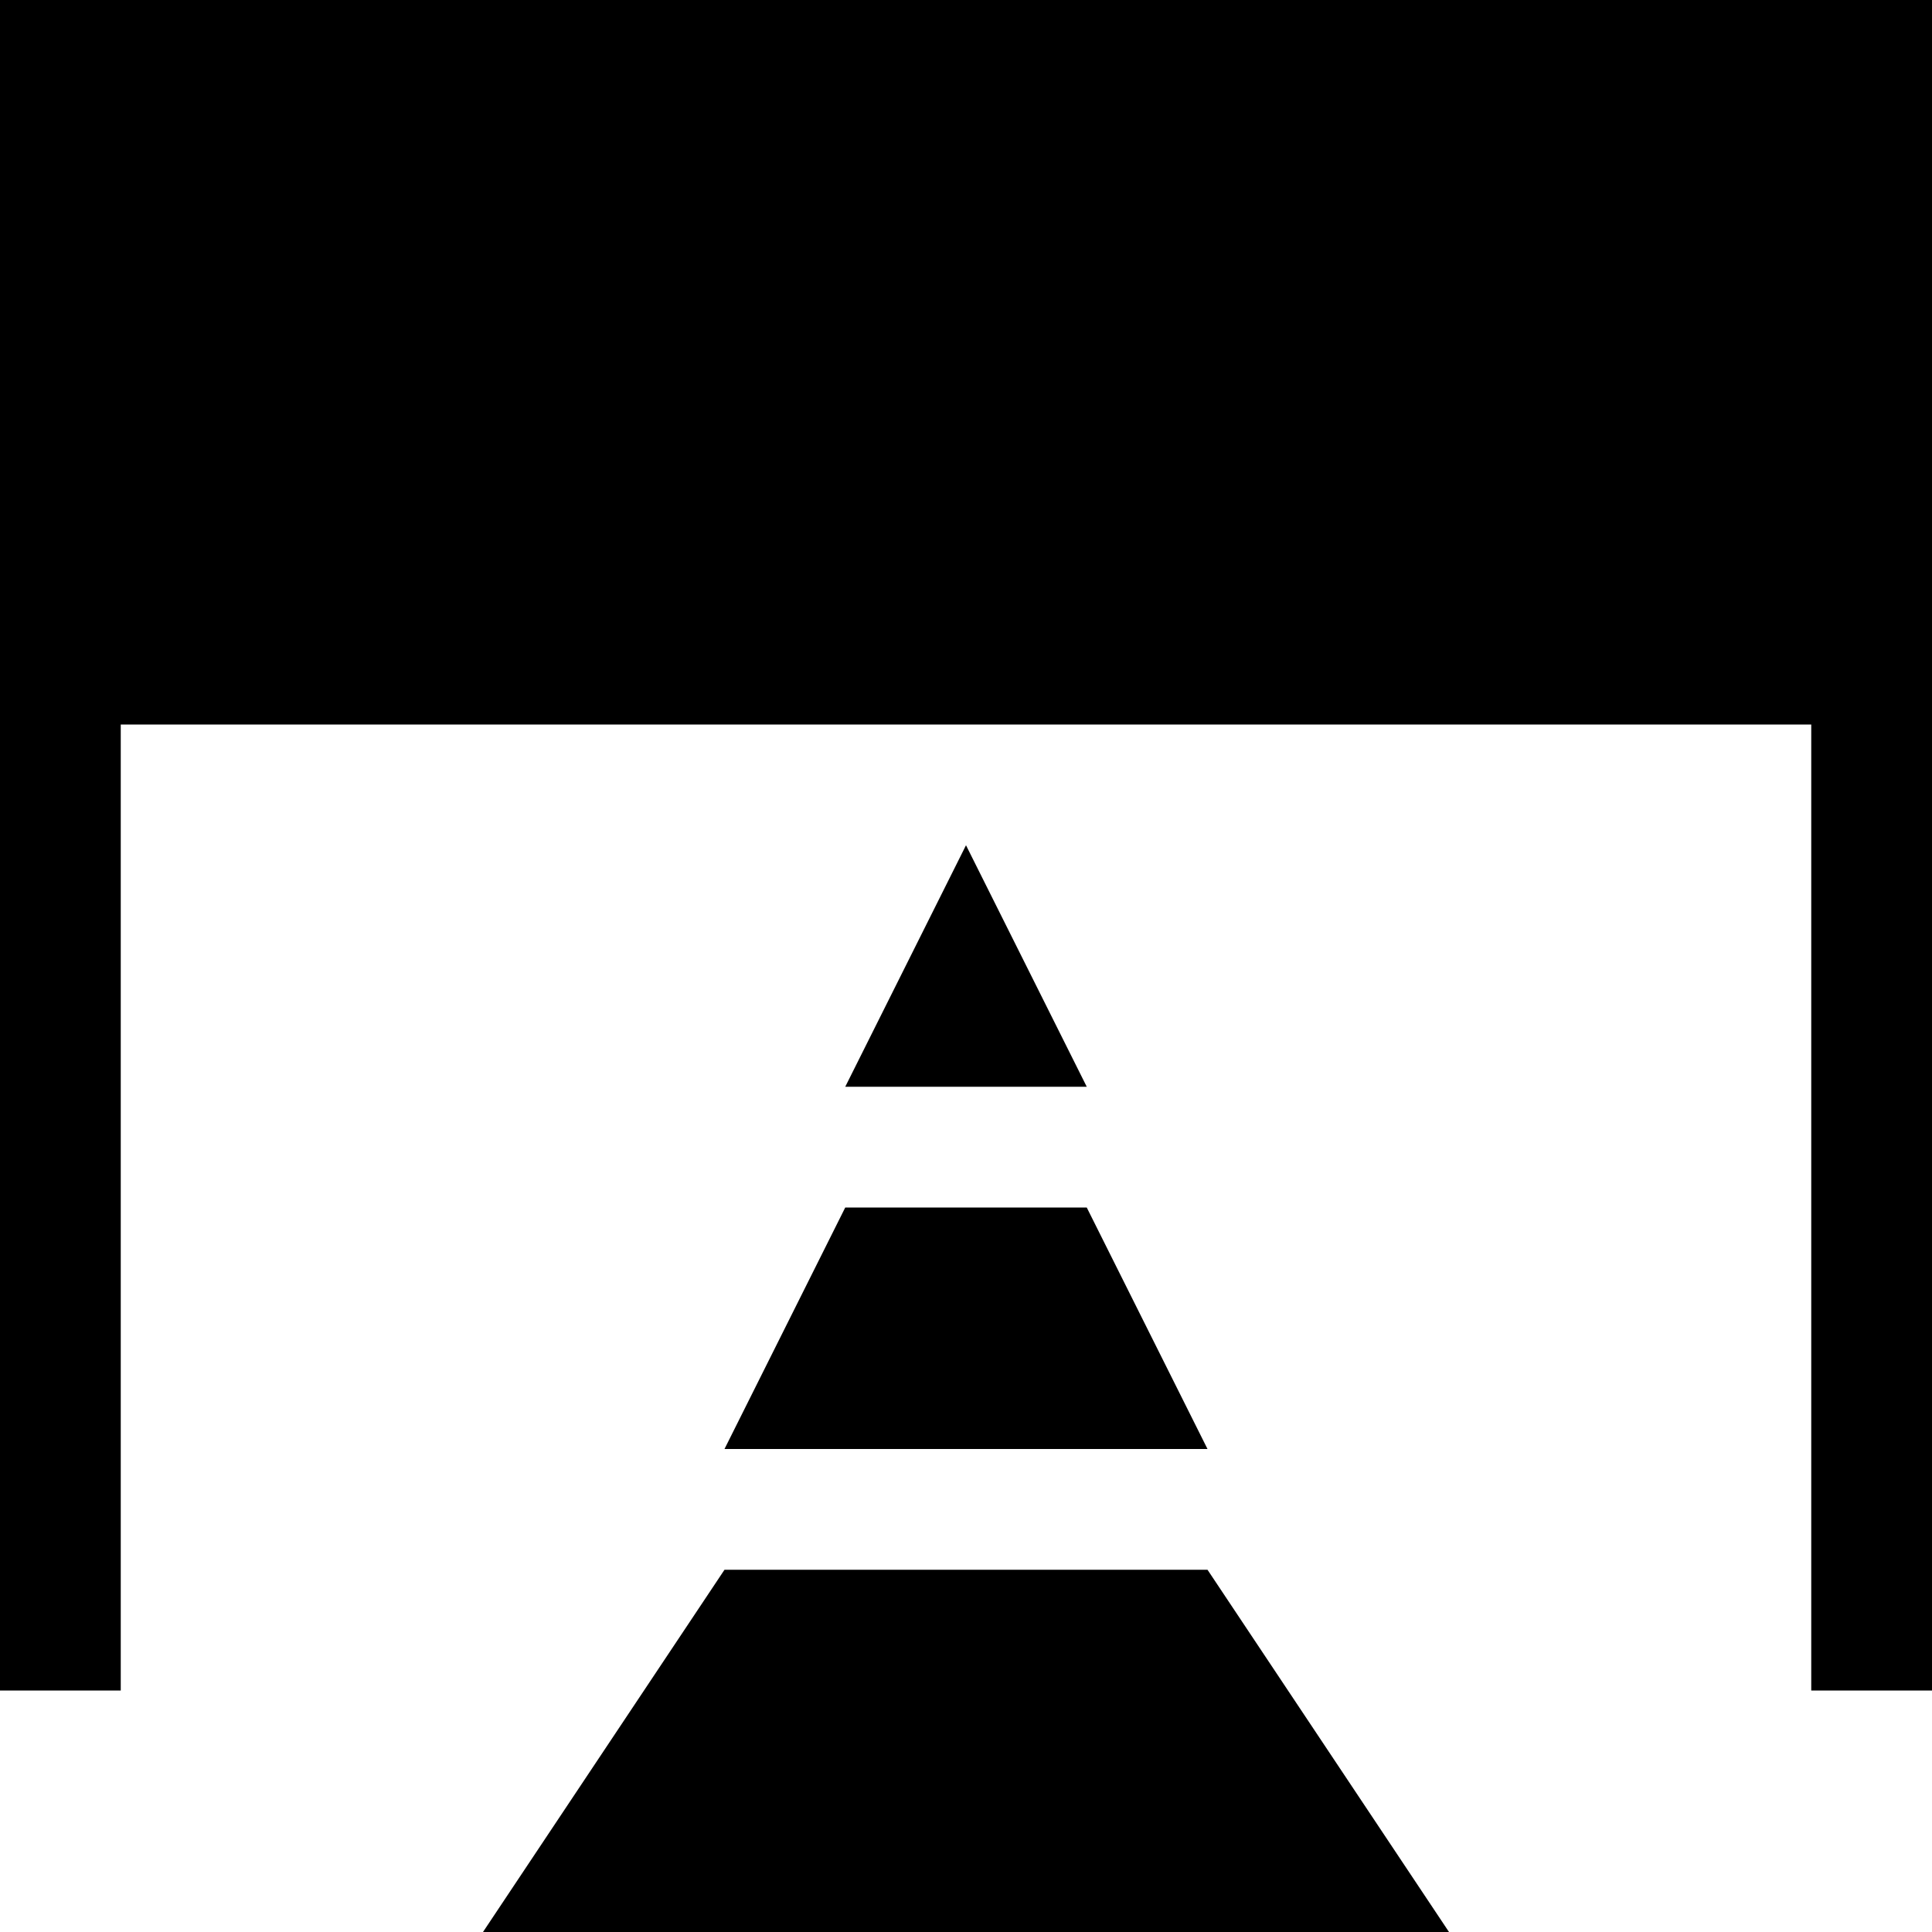
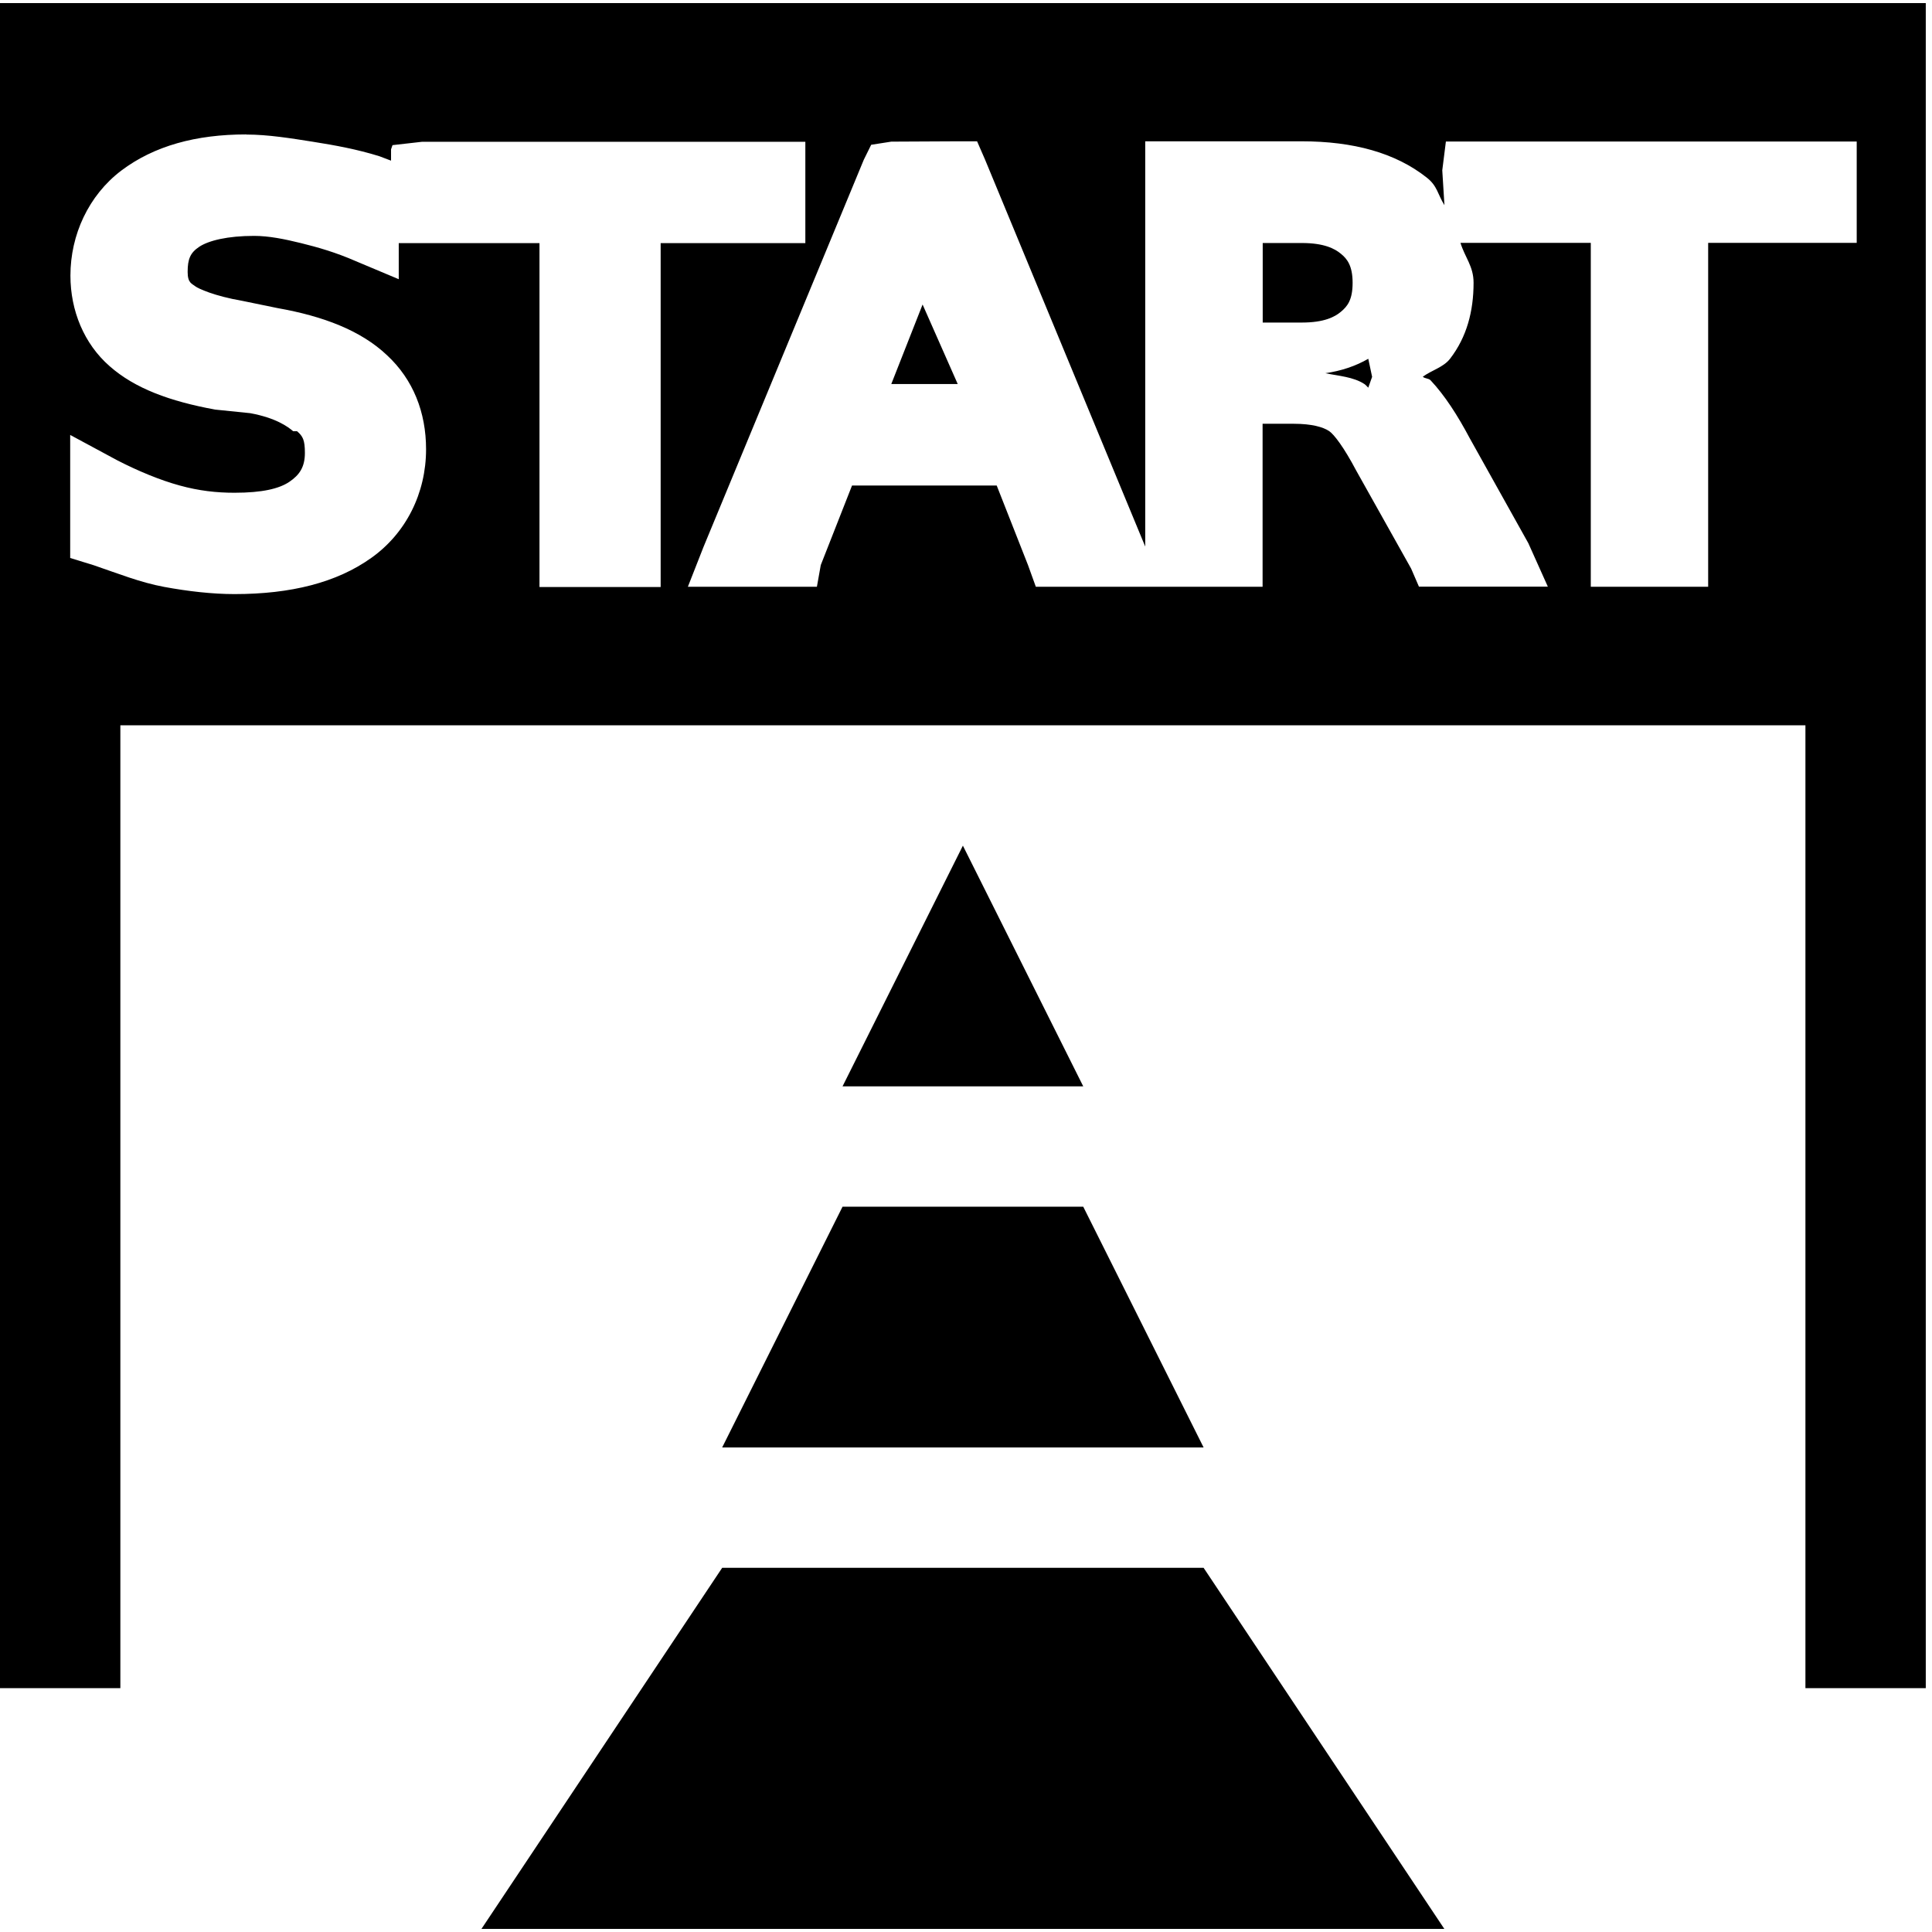
- <svg xmlns="http://www.w3.org/2000/svg" version="1.1" id="svg2" height="64px" width="64px" data-tags="start" viewBox="0 0 64 64" style="margin-left: 8px; margin-top: 8px;">
-   <path d="M0.00,0.00L 64.00,0.00L 64.00,24.00L0.00,24.00zM0.00,24.00L 4.00,24.00L 4.00,56.00L0.00,56.00zM 60.00,24.00L 64.00,24.00L 64.00,56.00L 60.00,56.00zM 16.00,64.00  m0.00,0.00, 32.00,0.00 -8.00-12.00 -16.00,0.00 zM 24.00,48.00  m0.00,0.00, 16.00,0.00 -4.00-8.00 -8.00,0.00 zM 28.00,36.00  m0.00,0.00, 8.00,0.00 -4.00-8.00 0.00,0.00 zM 8.184,4.364  m0.00,0.00,c -1.672,0.00 -3.064,0.38 -4.156,1.204 -1.084,0.824 -1.688,2.132 -1.688,3.488 0.00,1.164 0.452,2.264 1.30,3.008 0.844,0.744 2.004,1.168 3.508,1.444 l 1.168,0.12 c 0.848,0.156 1.244,0.444 1.428,0.60 l 0.128,0.00 c 0.192,0.164 0.26,0.292 0.26,0.72 0.00,0.48 -0.188,0.74 -0.52,0.964 -0.336,0.224 -0.888,0.36 -1.82,0.36 -0.596,0.00 -1.18-0.064 -1.82-0.24 -0.644-0.176 -1.38-0.48 -2.08-0.84 l -1.56-0.84 0.00,1.684 0.00,1.804 0.00,0.60 0.78,0.24 c 0.832,0.284 1.548,0.572 2.34,0.72 0.796,0.148 1.608,0.24 2.34,0.24 1.872,0.00 3.396-0.38 4.548-1.204 1.156-0.82 1.82-2.152 1.82-3.608 0.00-1.228 -0.428-2.32 -1.30-3.128 -0.868-0.82 -2.116-1.296 -3.636-1.564 l -1.168-0.24 c -0.948-0.164 -1.468-0.412 -1.56-0.48 -0.112-0.092 -0.26-0.108 -0.26-0.48 0.00-0.432 0.088-0.64 0.388-0.84 0.312-0.204 0.936-0.36 1.82-0.36 0.488,0.00 1.008,0.104 1.56,0.24 0.552,0.136 1.156,0.308 1.82,0.60 l 1.428,0.60 0.00-1.20 0.78,0.00 3.896,0.00 0.00,10.464 0.00,0.964 1.04,0.00 1.948,0.00 1.04,0.00 0.00-0.964 0.00-10.464 3.768,0.00 1.04,0.00 0.00-0.964 0.00-1.444 0.00-0.96 -1.04,0.00 -11.692,0.00 -0.988,0.112 -0.048,0.14 0.00,1.188 0.00-0.812 -0.388-0.148 c -0.748-0.232 -1.48-0.364 -2.208-0.48 -0.728-0.116 -1.50-0.24 -2.208-0.24 z m 21.436,0.24 -0.668,0.104 -0.244,0.496 -5.328,12.868 -0.52,1.324 1.56,0.00 1.948,0.00 0.78,0.00 0.128-0.72 1.04-2.644 4.808,0.00 1.04,2.644 0.26,0.72 0.648,0.00 1.948,0.00 1.04,0.00 0.52,0.00 0.52,0.00 1.82,0.00 1.04,0.00 0.00-0.964 0.00-4.452 1.04,0.00 c 0.60,0.00 0.976,0.112 1.168,0.24 0.164,0.108 0.492,0.536 0.908,1.324 l 1.82,3.248 0.26,0.60 0.648,0.00 1.948,0.00 1.688,0.00 -0.648-1.444 -1.948-3.488 c -0.408-0.768 -0.832-1.424 -1.30-1.924 -0.068-0.072 -0.188-0.052 -0.26-0.12 0.296-0.216 0.692-0.316 0.908-0.60 0.552-0.716 0.78-1.572 0.78-2.524 0.00-0.548 -0.288-0.84 -0.436-1.324 l 0.436,0.00 3.896,0.00 0.00,10.464 0.00,0.964 1.04,0.00 1.82,0.00 1.04,0.00 0.00-0.964 0.00-10.464 3.896,0.00 1.04,0.00 0.00-0.964 0.00-1.444 0.00-0.96 -1.04,0.00 -11.692,0.00 -0.92,0.00 -0.12,0.956 0.072,1.16 c -0.232-0.372 -0.232-0.64 -0.592-0.92 -1.04-0.82 -2.432-1.204 -4.156-1.204 l -4.156,0.00 -1.04,0.00 0.00,0.96 0.00,12.508 -5.328-12.868 -0.26-0.60 -0.648,0.00 z m 12.344,3.368 1.30,0.00 c 0.74,0.00 1.096,0.188 1.30,0.36 0.208,0.168 0.388,0.40 0.388,0.964 0.00,0.564 -0.172,0.78 -0.388,0.96 -0.204,0.172 -0.556,0.36 -1.30,0.36 l -1.30,0.00 0.00-2.644 z m -11.304,2.044 1.168,2.644 -2.208,0.00 z m 14.812,1.804 0.128,0.60 -0.128,0.36 c -0.044-0.04 -0.084-0.092 -0.128-0.12 -0.368-0.24 -0.852-0.268 -1.30-0.36 0.524-0.076 1.008-0.236 1.428-0.48 z" />
+ <svg xmlns="http://www.w3.org/2000/svg" viewBox="0 0 512 512">
+   <path d="M0 0.824L510.352 0.824 510.352 192.208 0 192.208ZM0 192.208L31.896 192.208 31.896 447.384 0 447.384ZM478.456 192.208L510.352 192.208 510.352 447.384 478.456 447.384ZM127.592 511.176 127.592 511.176L382.76 511.176 318.968 415.488 191.384 415.488ZM191.384 383.592 191.384 383.592L318.968 383.592 287.072 319.792 223.28 319.792ZM223.28 287.896 223.28 287.896L287.072 287.896 255.176 224.104 255.176 224.104ZM65.256 35.624 65.256 35.624C51.928 35.624 40.824 38.656 32.12 45.224 23.472 51.8 18.664 62.232 18.664 73.04 18.664 82.32 22.264 91.096 29.032 97.024 35.76 102.96 45.008 106.336 57 108.544L66.312 109.496C73.08 110.744 76.232 113.032 77.696 114.28L78.72 114.28C80.256 115.592 80.8 116.608 80.8 120.024 80.8 123.856 79.296 125.92 76.648 127.712 73.968 129.496 69.568 130.584 62.136 130.584 57.384 130.584 52.728 130.072 47.624 128.664 42.48 127.264 36.616 124.84 31.04 121.968L18.6 115.264 18.6 128.696 18.6 143.088 18.6 147.872 24.816 149.784C31.448 152.048 37.16 154.352 43.472 155.528 49.824 156.704 56.304 157.44 62.136 157.44 77.064 157.44 89.216 154.408 98.408 147.84 107.616 141.296 112.912 130.672 112.912 119.064 112.912 109.28 109.504 100.568 102.552 94.128 95.632 87.584 85.672 83.792 73.552 81.648L64.248 79.736C56.68 78.432 52.536 76.448 51.8 75.904 50.904 75.176 49.728 75.048 49.728 72.08 49.728 68.64 50.424 66.976 52.824 65.384 55.312 63.752 60.288 62.512 67.336 62.512 71.224 62.512 75.376 63.344 79.776 64.432 84.176 65.512 88.992 66.888 94.288 69.208L105.672 73.992 105.672 64.432 111.896 64.432 142.968 64.432 142.968 147.872 142.968 155.56 151.256 155.56 166.784 155.56 175.08 155.56 175.08 147.872 175.08 64.432 205.136 64.432 213.424 64.432 213.424 56.744 213.424 45.224 213.424 37.568 205.136 37.568 111.896 37.568 104.016 38.464 103.632 39.576 103.632 49.056 103.632 42.576 100.536 41.4C94.576 39.544 88.744 38.488 82.928 37.568 77.128 36.648 70.968 35.656 65.32 35.656ZM236.2 37.536L230.872 38.368 228.92 42.32 186.44 144.936 182.296 155.496 194.736 155.496 210.264 155.496 216.488 155.496 217.512 149.752 225.8 128.664 264.136 128.664 272.432 149.752 274.504 155.496 279.672 155.496 295.208 155.496 303.496 155.496 307.64 155.496 311.792 155.496 326.304 155.496 334.6 155.496 334.6 147.808 334.6 112.304 342.888 112.304C347.68 112.304 350.68 113.2 352.208 114.224 353.512 115.08 356.128 118.488 359.448 124.776L373.96 150.672 376.032 155.464 381.2 155.464 396.736 155.464 410.192 155.464 405.024 143.952 389.496 116.136C386.24 110.008 382.864 104.776 379.128 100.792 378.584 100.216 377.632 100.376 377.056 99.832 379.416 98.112 382.576 97.312 384.296 95.048 388.696 89.336 390.512 82.512 390.512 74.92 390.512 70.552 388.216 68.216 387.04 64.36L390.512 64.36 421.576 64.36 421.576 147.808 421.576 155.496 429.88 155.496 444.384 155.496 452.68 155.496 452.68 147.808 452.68 64.36 483.744 64.36 492.048 64.36 492.048 56.672 492.048 45.168 492.048 37.504 483.744 37.504 390.512 37.504 383.176 37.504 382.216 45.136 382.792 54.376C380.944 51.408 380.944 49.28 378.072 47.04 369.784 40.504 358.68 37.448 344.936 37.448L311.792 37.448 303.496 37.448 303.496 45.096 303.496 144.84 261.016 42.224 258.936 37.448 253.768 37.448ZM334.632 64.4L345 64.4C350.896 64.4 353.736 65.896 355.368 67.264 357.024 68.608 358.456 70.456 358.456 74.952 358.456 79.448 357.088 81.176 355.368 82.608 353.736 83.984 350.936 85.48 345 85.48L334.632 85.48 334.632 64.4ZM244.496 80.696L253.808 101.776 236.2 101.776ZM362.608 95.08L363.624 99.864 362.608 102.736C362.256 102.416 361.936 102 361.584 101.776 358.648 99.864 354.792 99.64 351.224 98.904 355.4 98.304 359.256 97.024 362.608 95.08Z" />
</svg>
